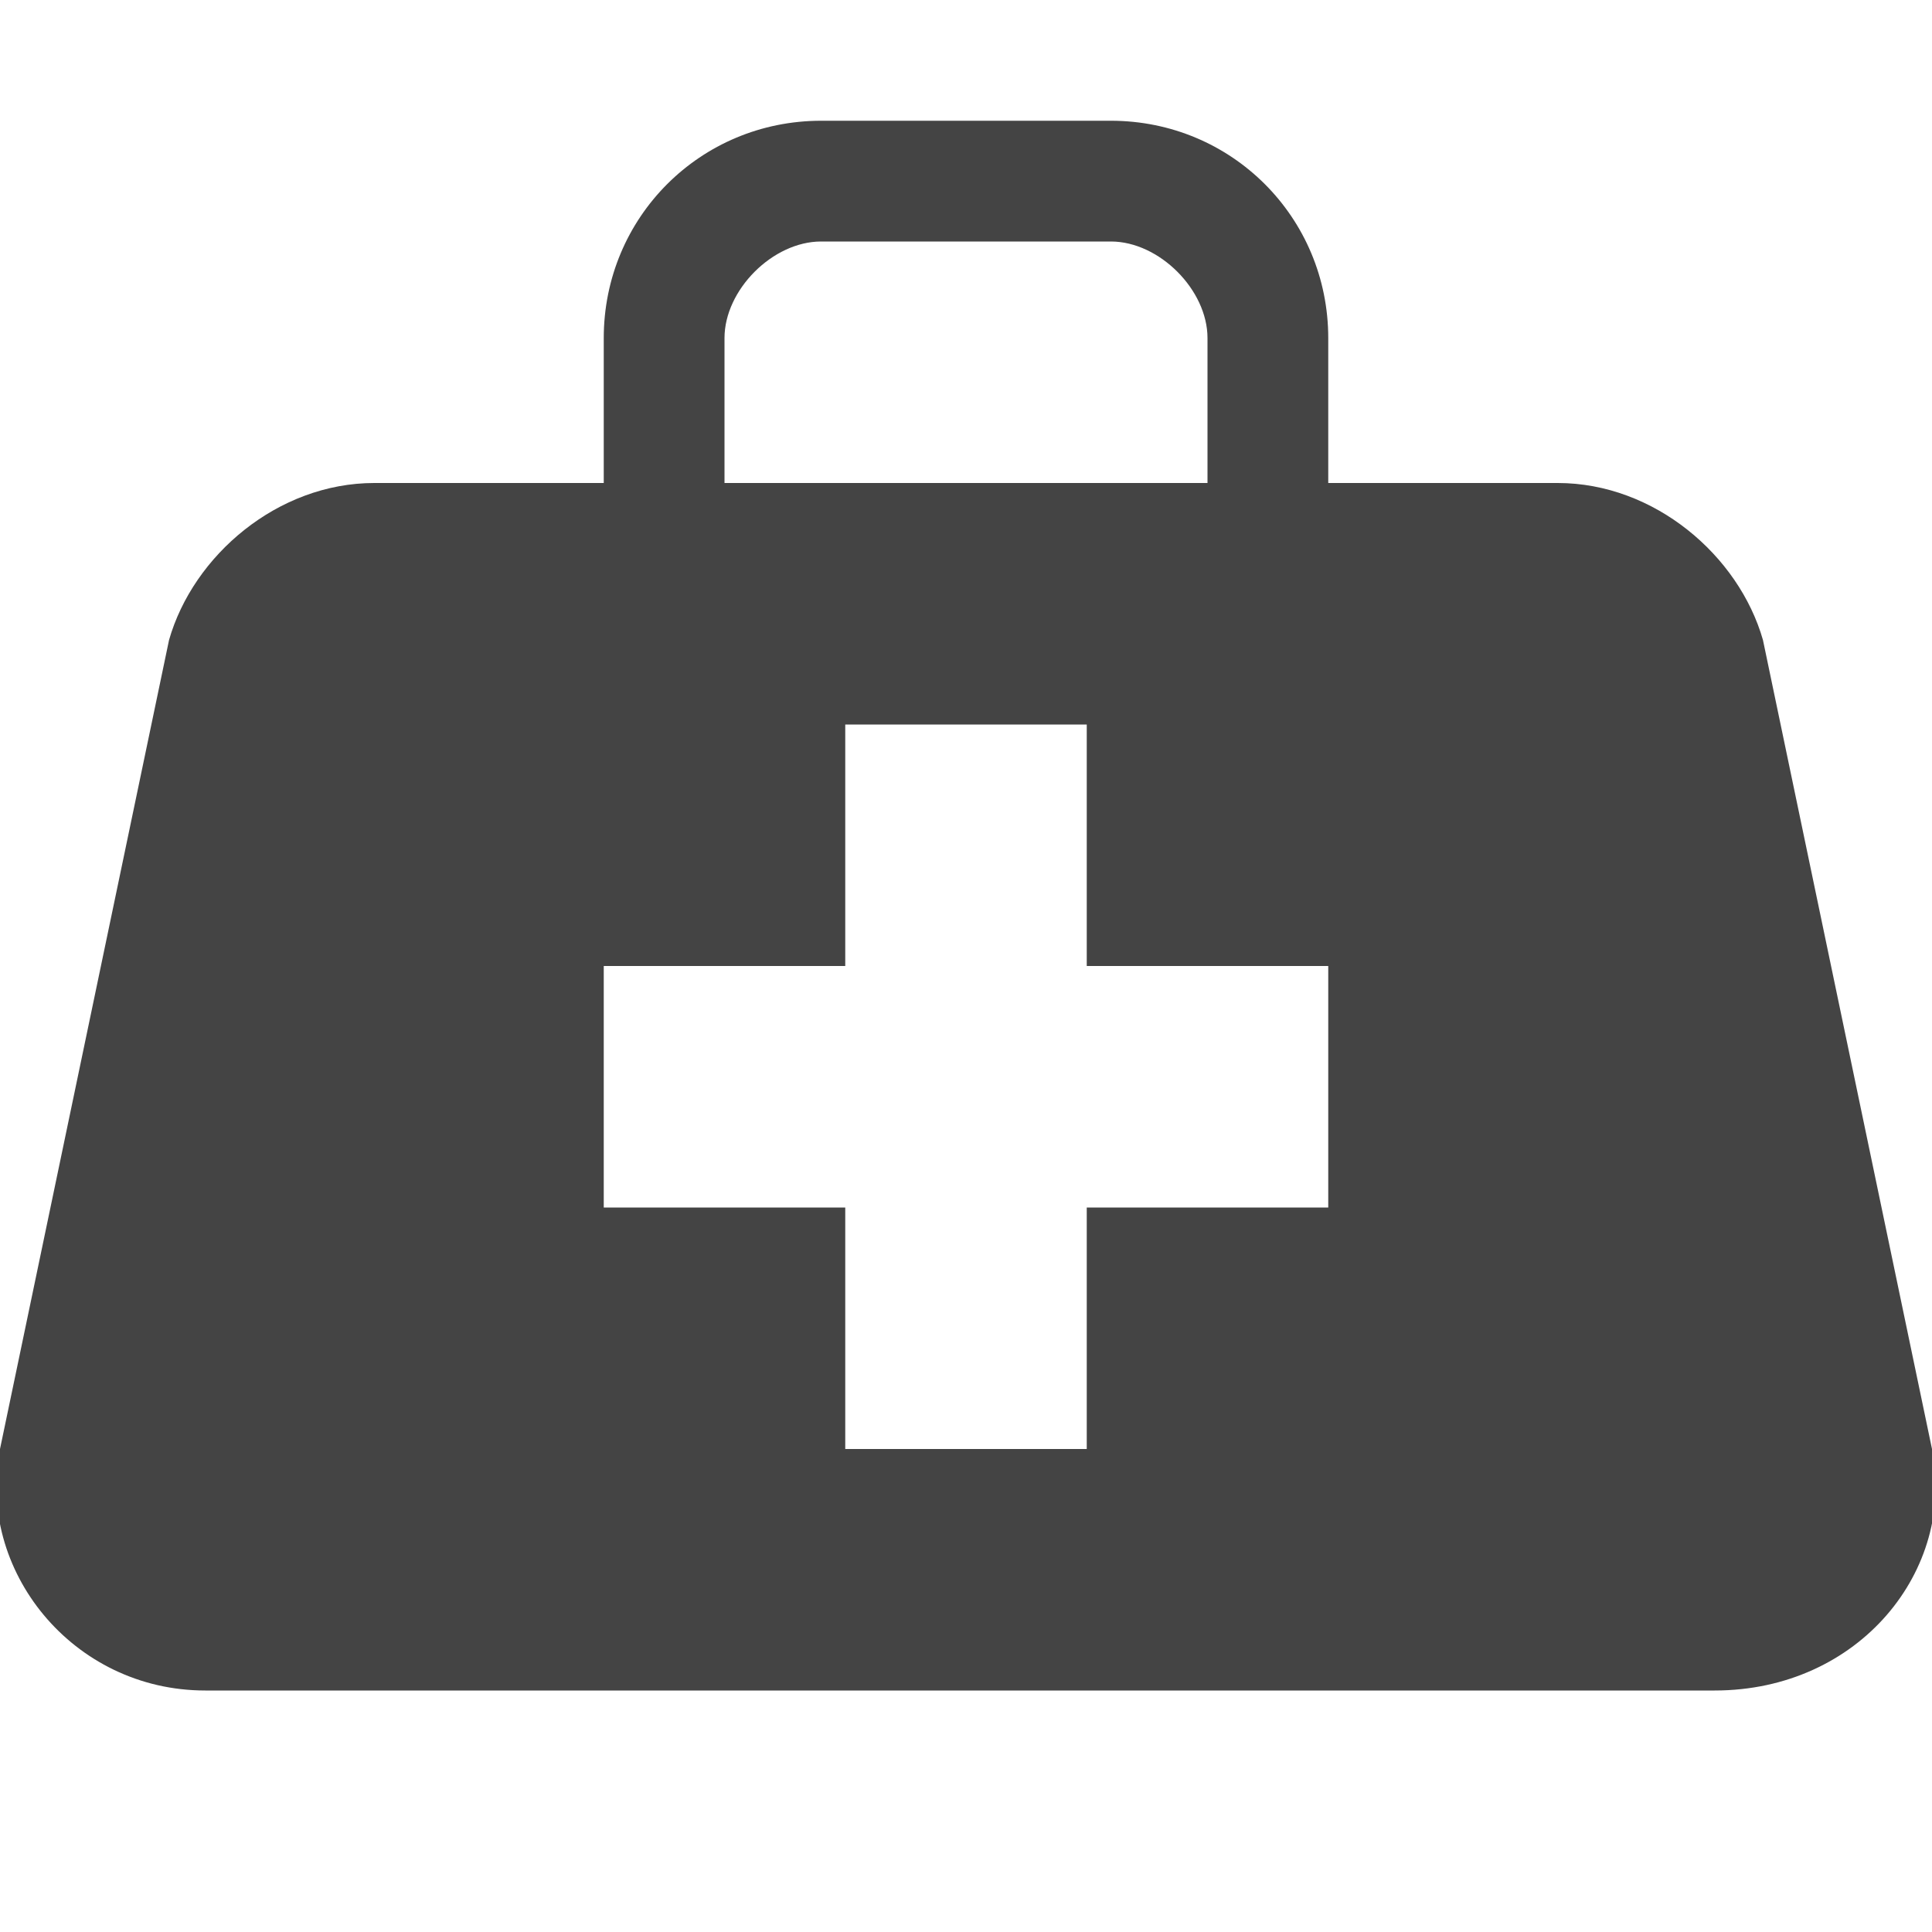
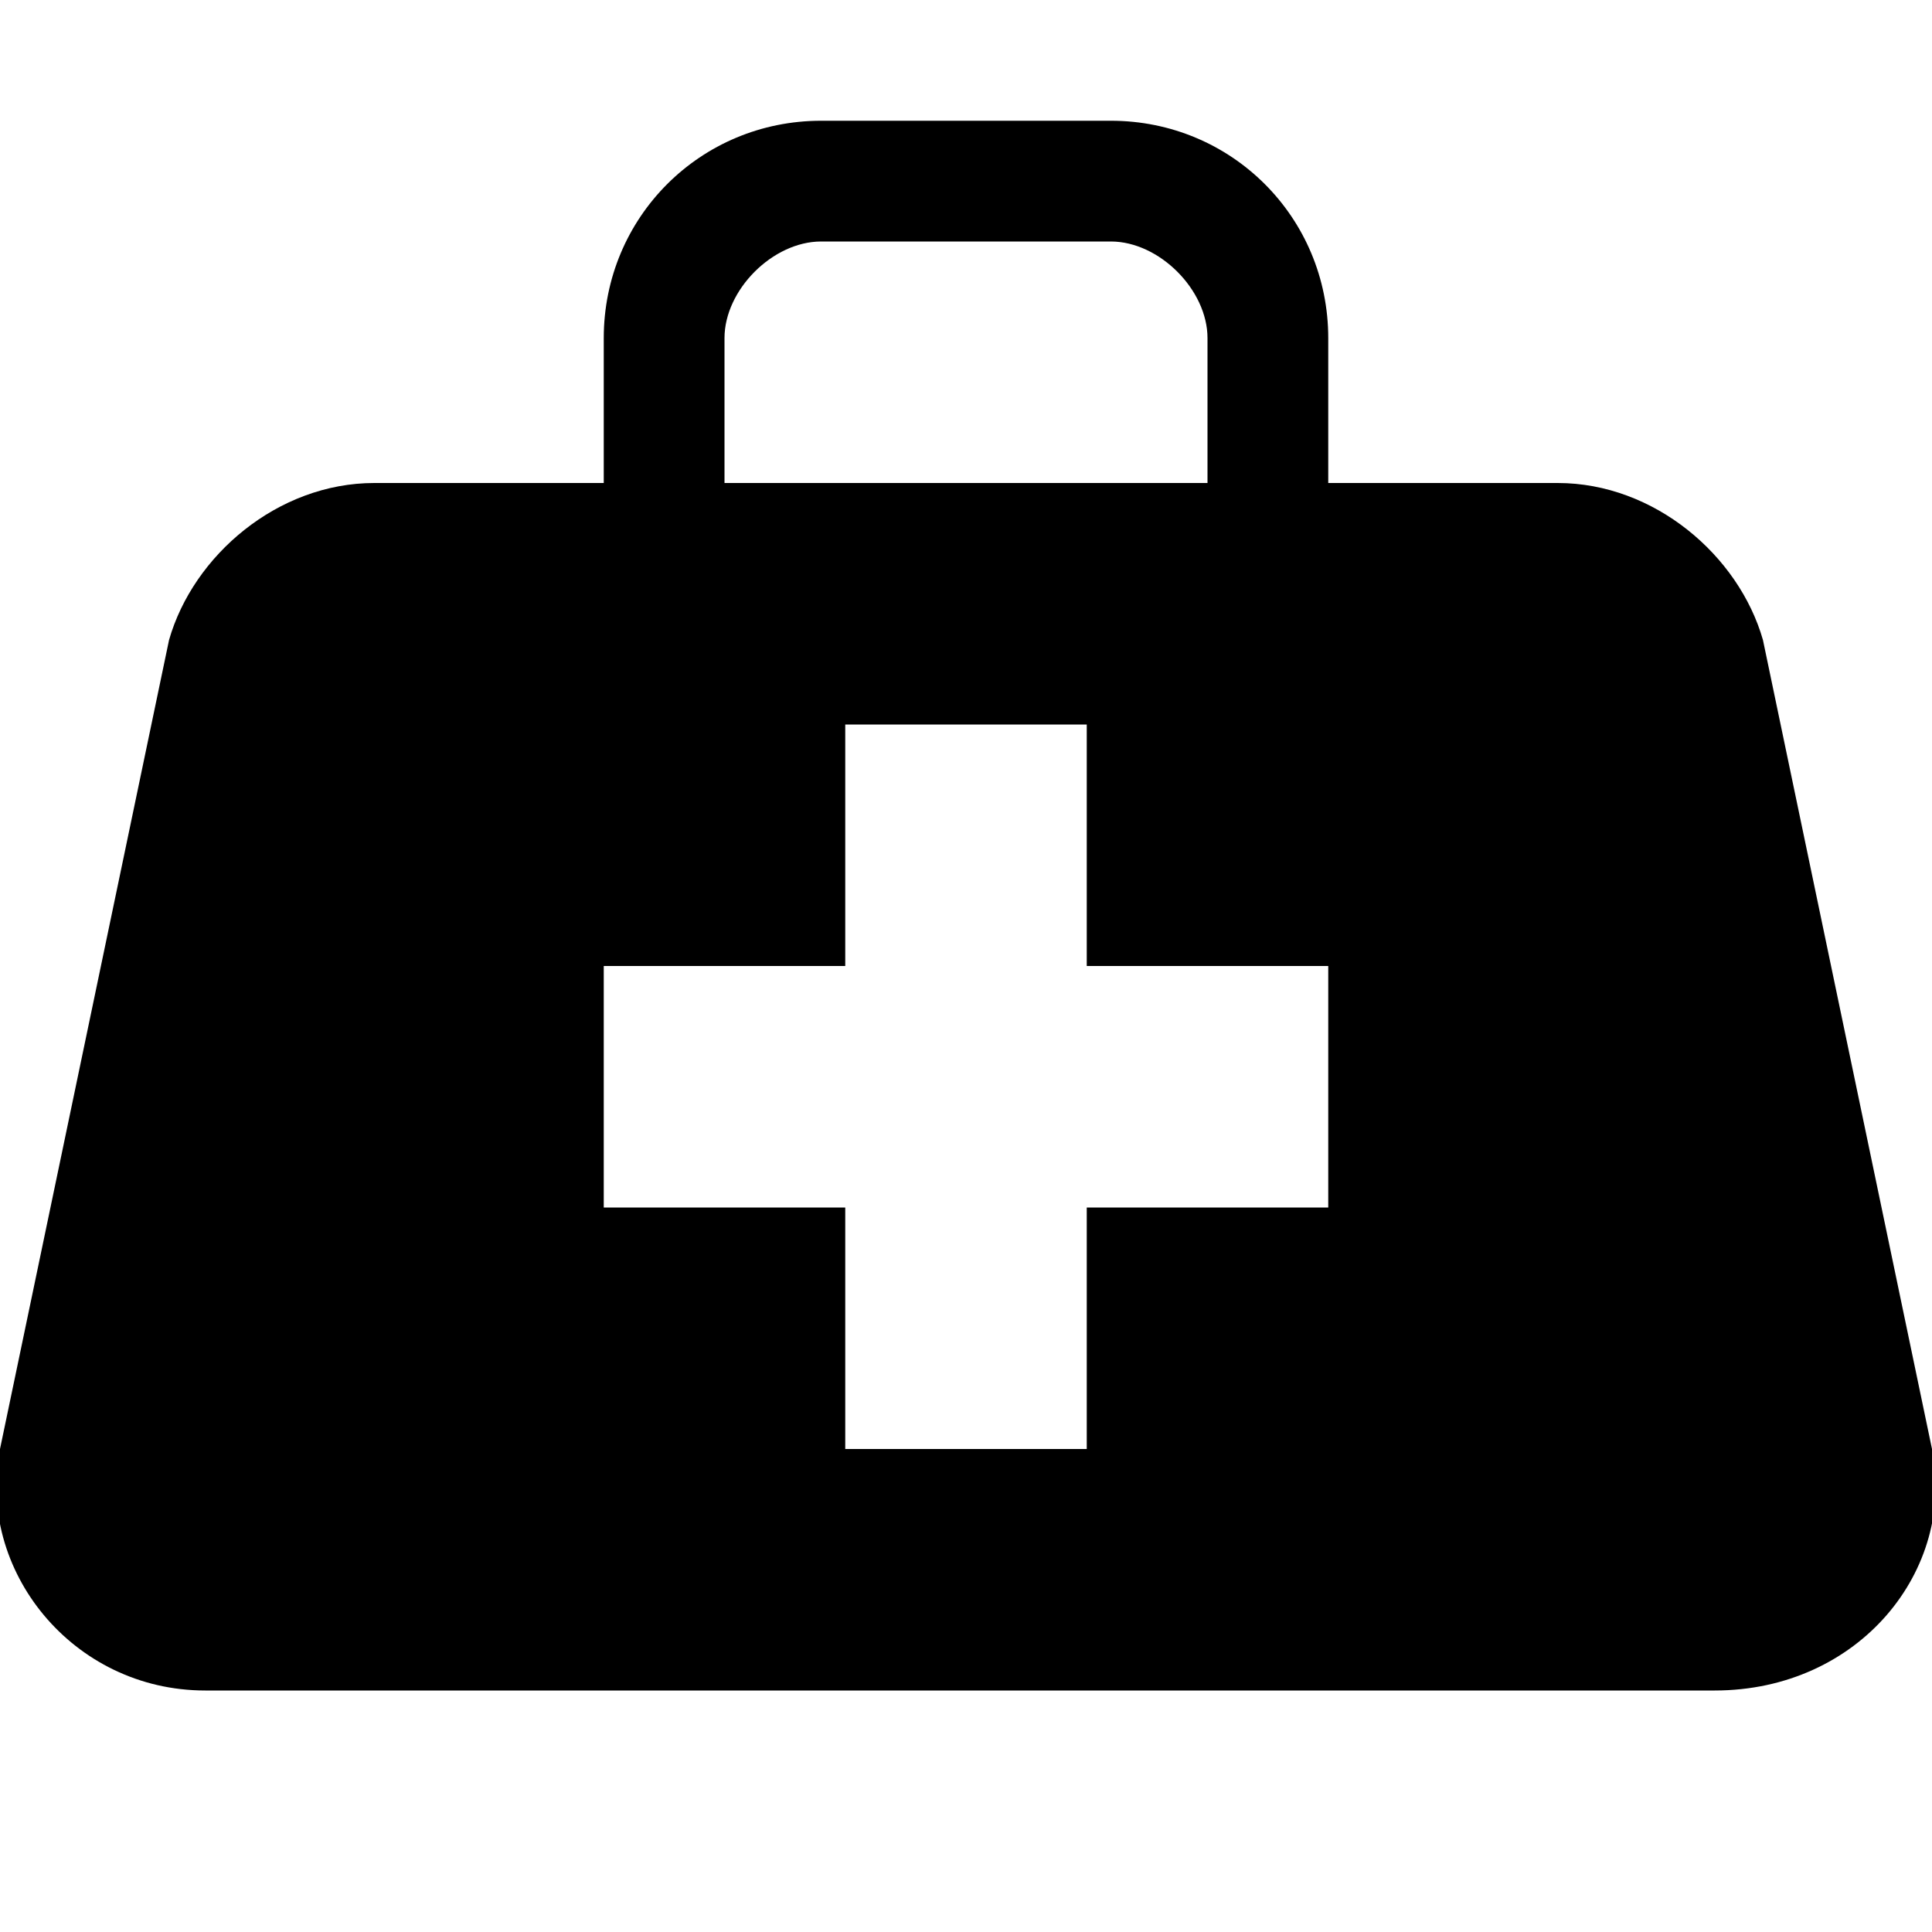
<svg xmlns="http://www.w3.org/2000/svg" width="800px" height="800px" viewBox="0 0 16 16" version="1.1">
-   <path fill="#444" d="M16 12l-1.4-6.7c-0.2-0.7-0.9-1.3-1.7-1.3h-1.9v-1.2c0-1-0.8-1.8-1.8-1.8h-2.4c-1 0-1.8 0.8-1.8 1.8v1.2h-1.9c-0.8 0-1.5 0.6-1.7 1.3l-1.4 6.7c-0.2 1 0.6 2 1.7 2h12.5c1.2 0 2-1 1.8-2zM6 2.8c0-0.4 0.4-0.8 0.8-0.8h2.4c0.4 0 0.8 0.4 0.8 0.8v1.2h-4v-1.2zM11 10h-2v2h-2v-2h-2v-2h2v-2h2v2h2v2z" />
+   <path fill="#000" d="M16 12l-1.4-6.7c-0.2-0.7-0.9-1.3-1.7-1.3h-1.9v-1.2c0-1-0.8-1.8-1.8-1.8h-2.4c-1 0-1.8 0.8-1.8 1.8v1.2h-1.9c-0.8 0-1.5 0.6-1.7 1.3l-1.4 6.7c-0.2 1 0.6 2 1.7 2h12.5c1.2 0 2-1 1.8-2zM6 2.8c0-0.4 0.4-0.8 0.8-0.8h2.4c0.4 0 0.8 0.4 0.8 0.8v1.2h-4v-1.2zM11 10h-2v2h-2v-2h-2v-2h2v-2h2v2h2v2z" />
</svg>
